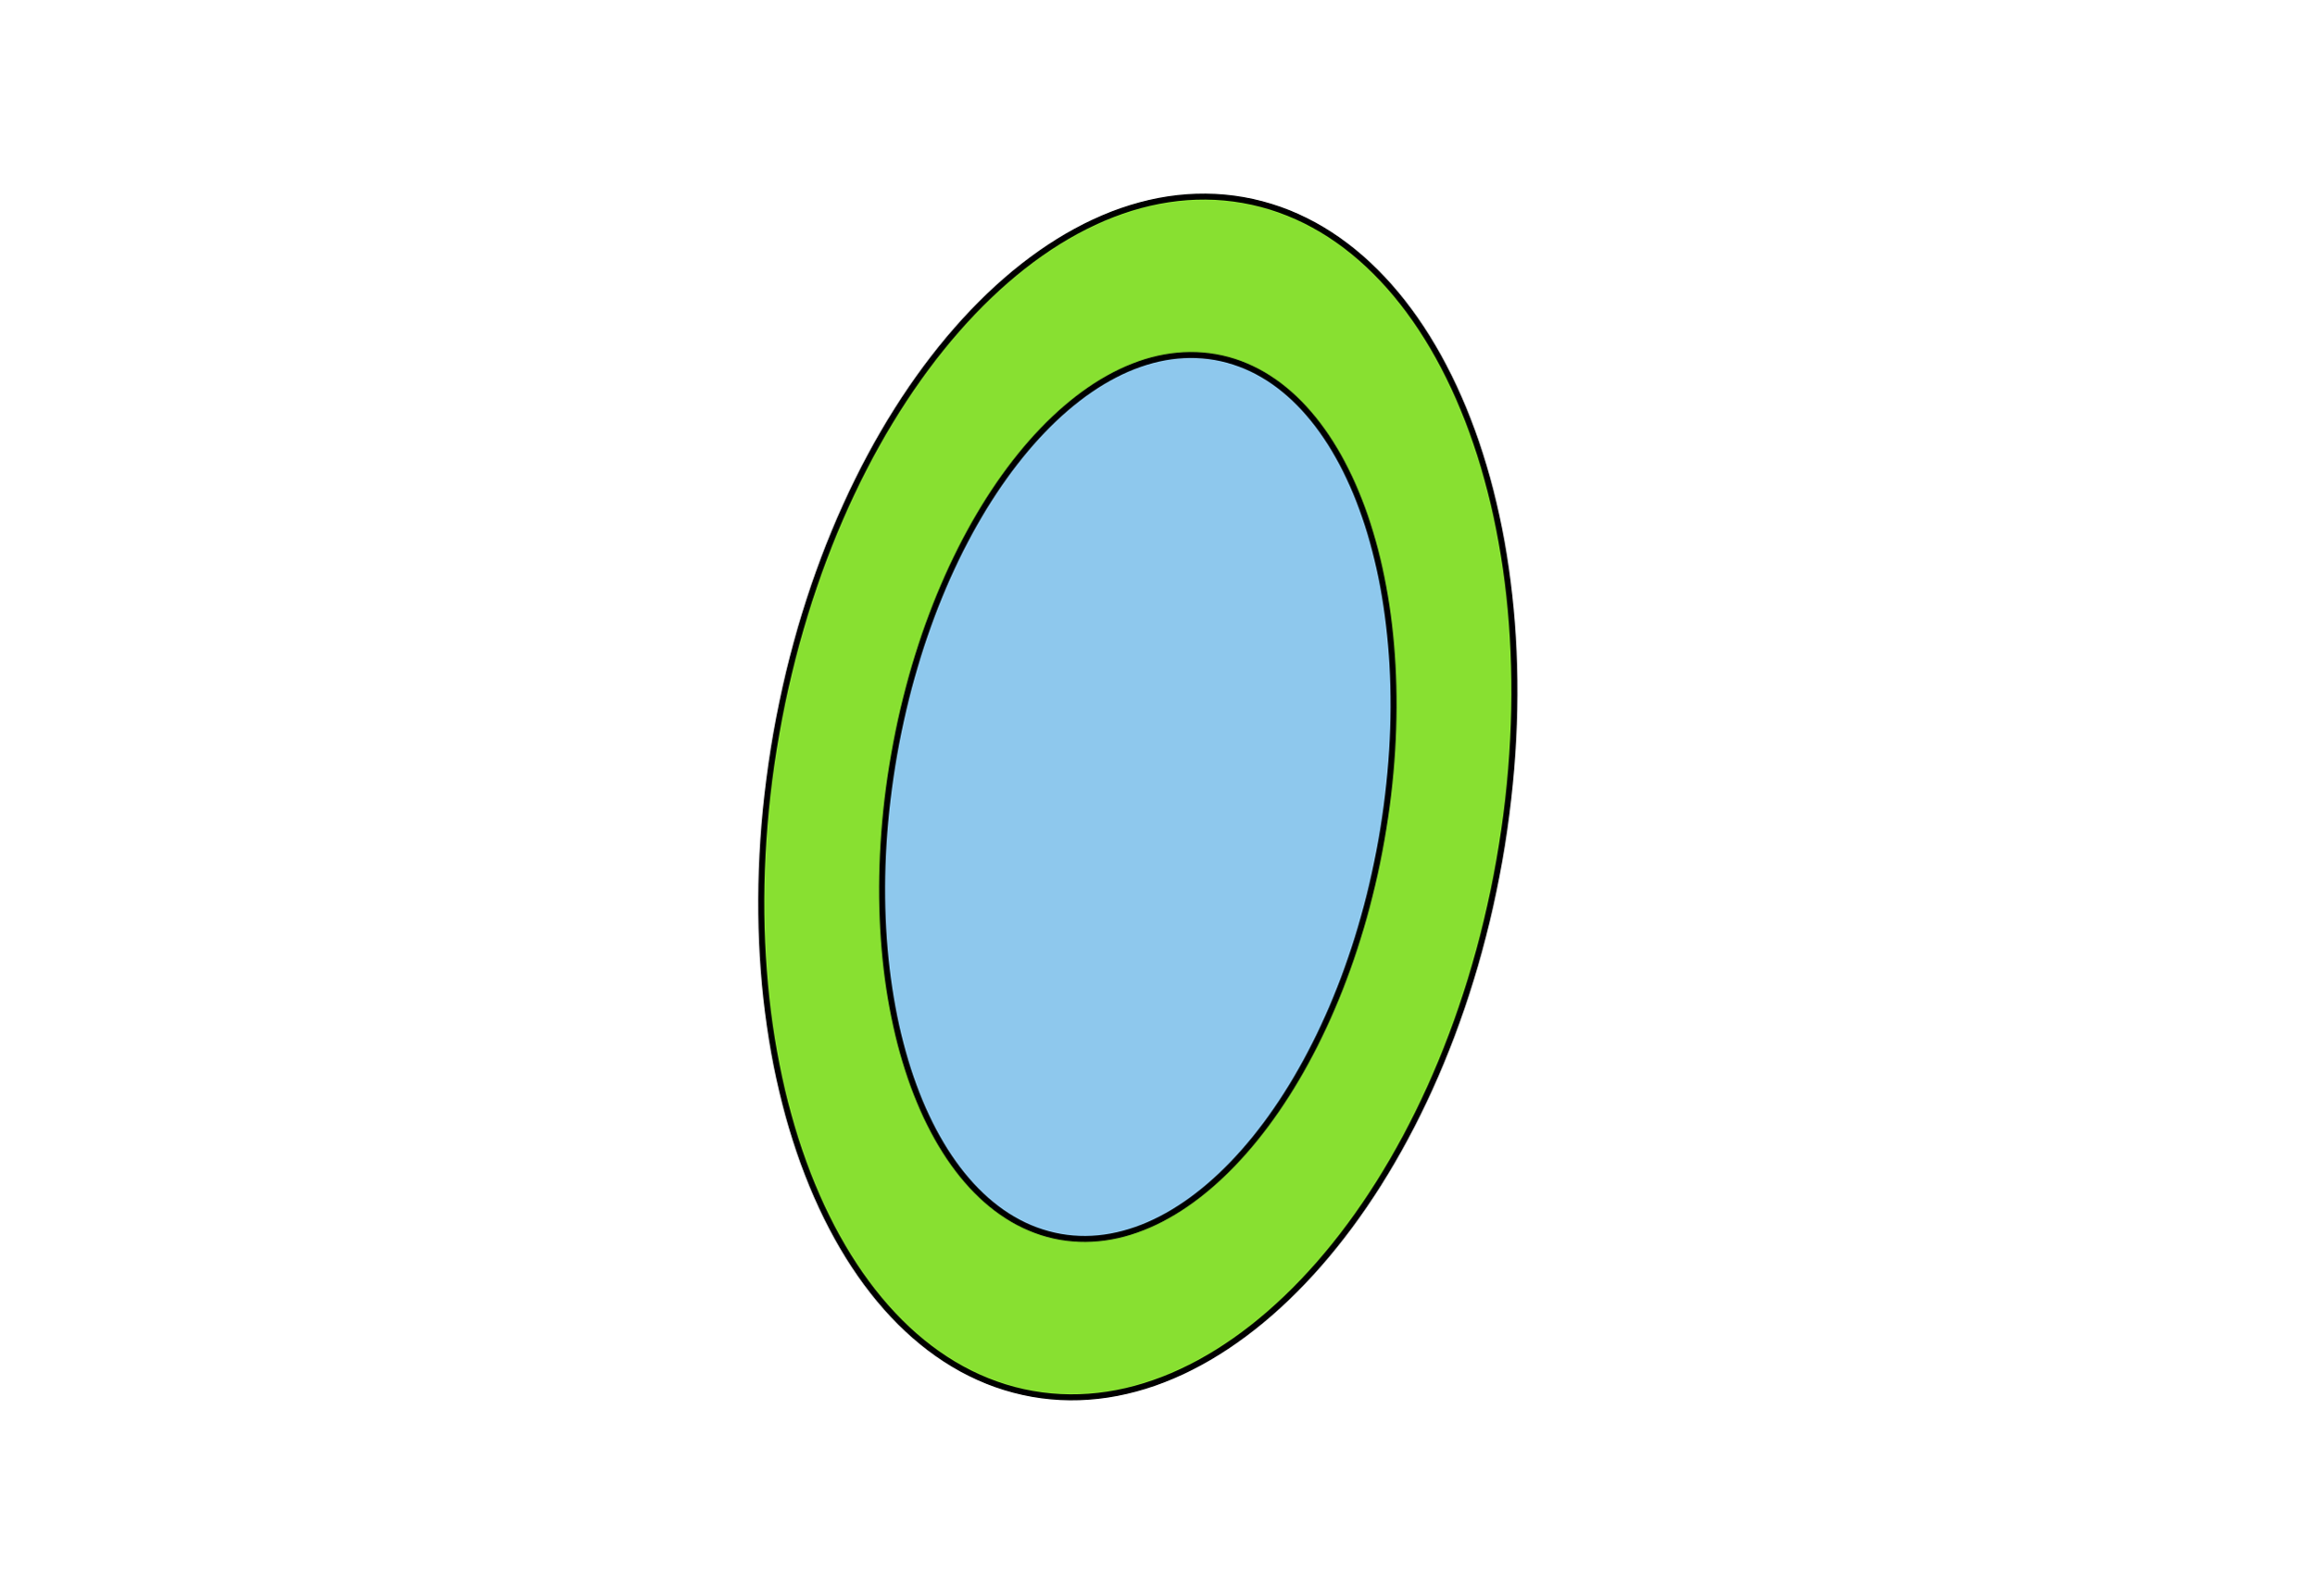
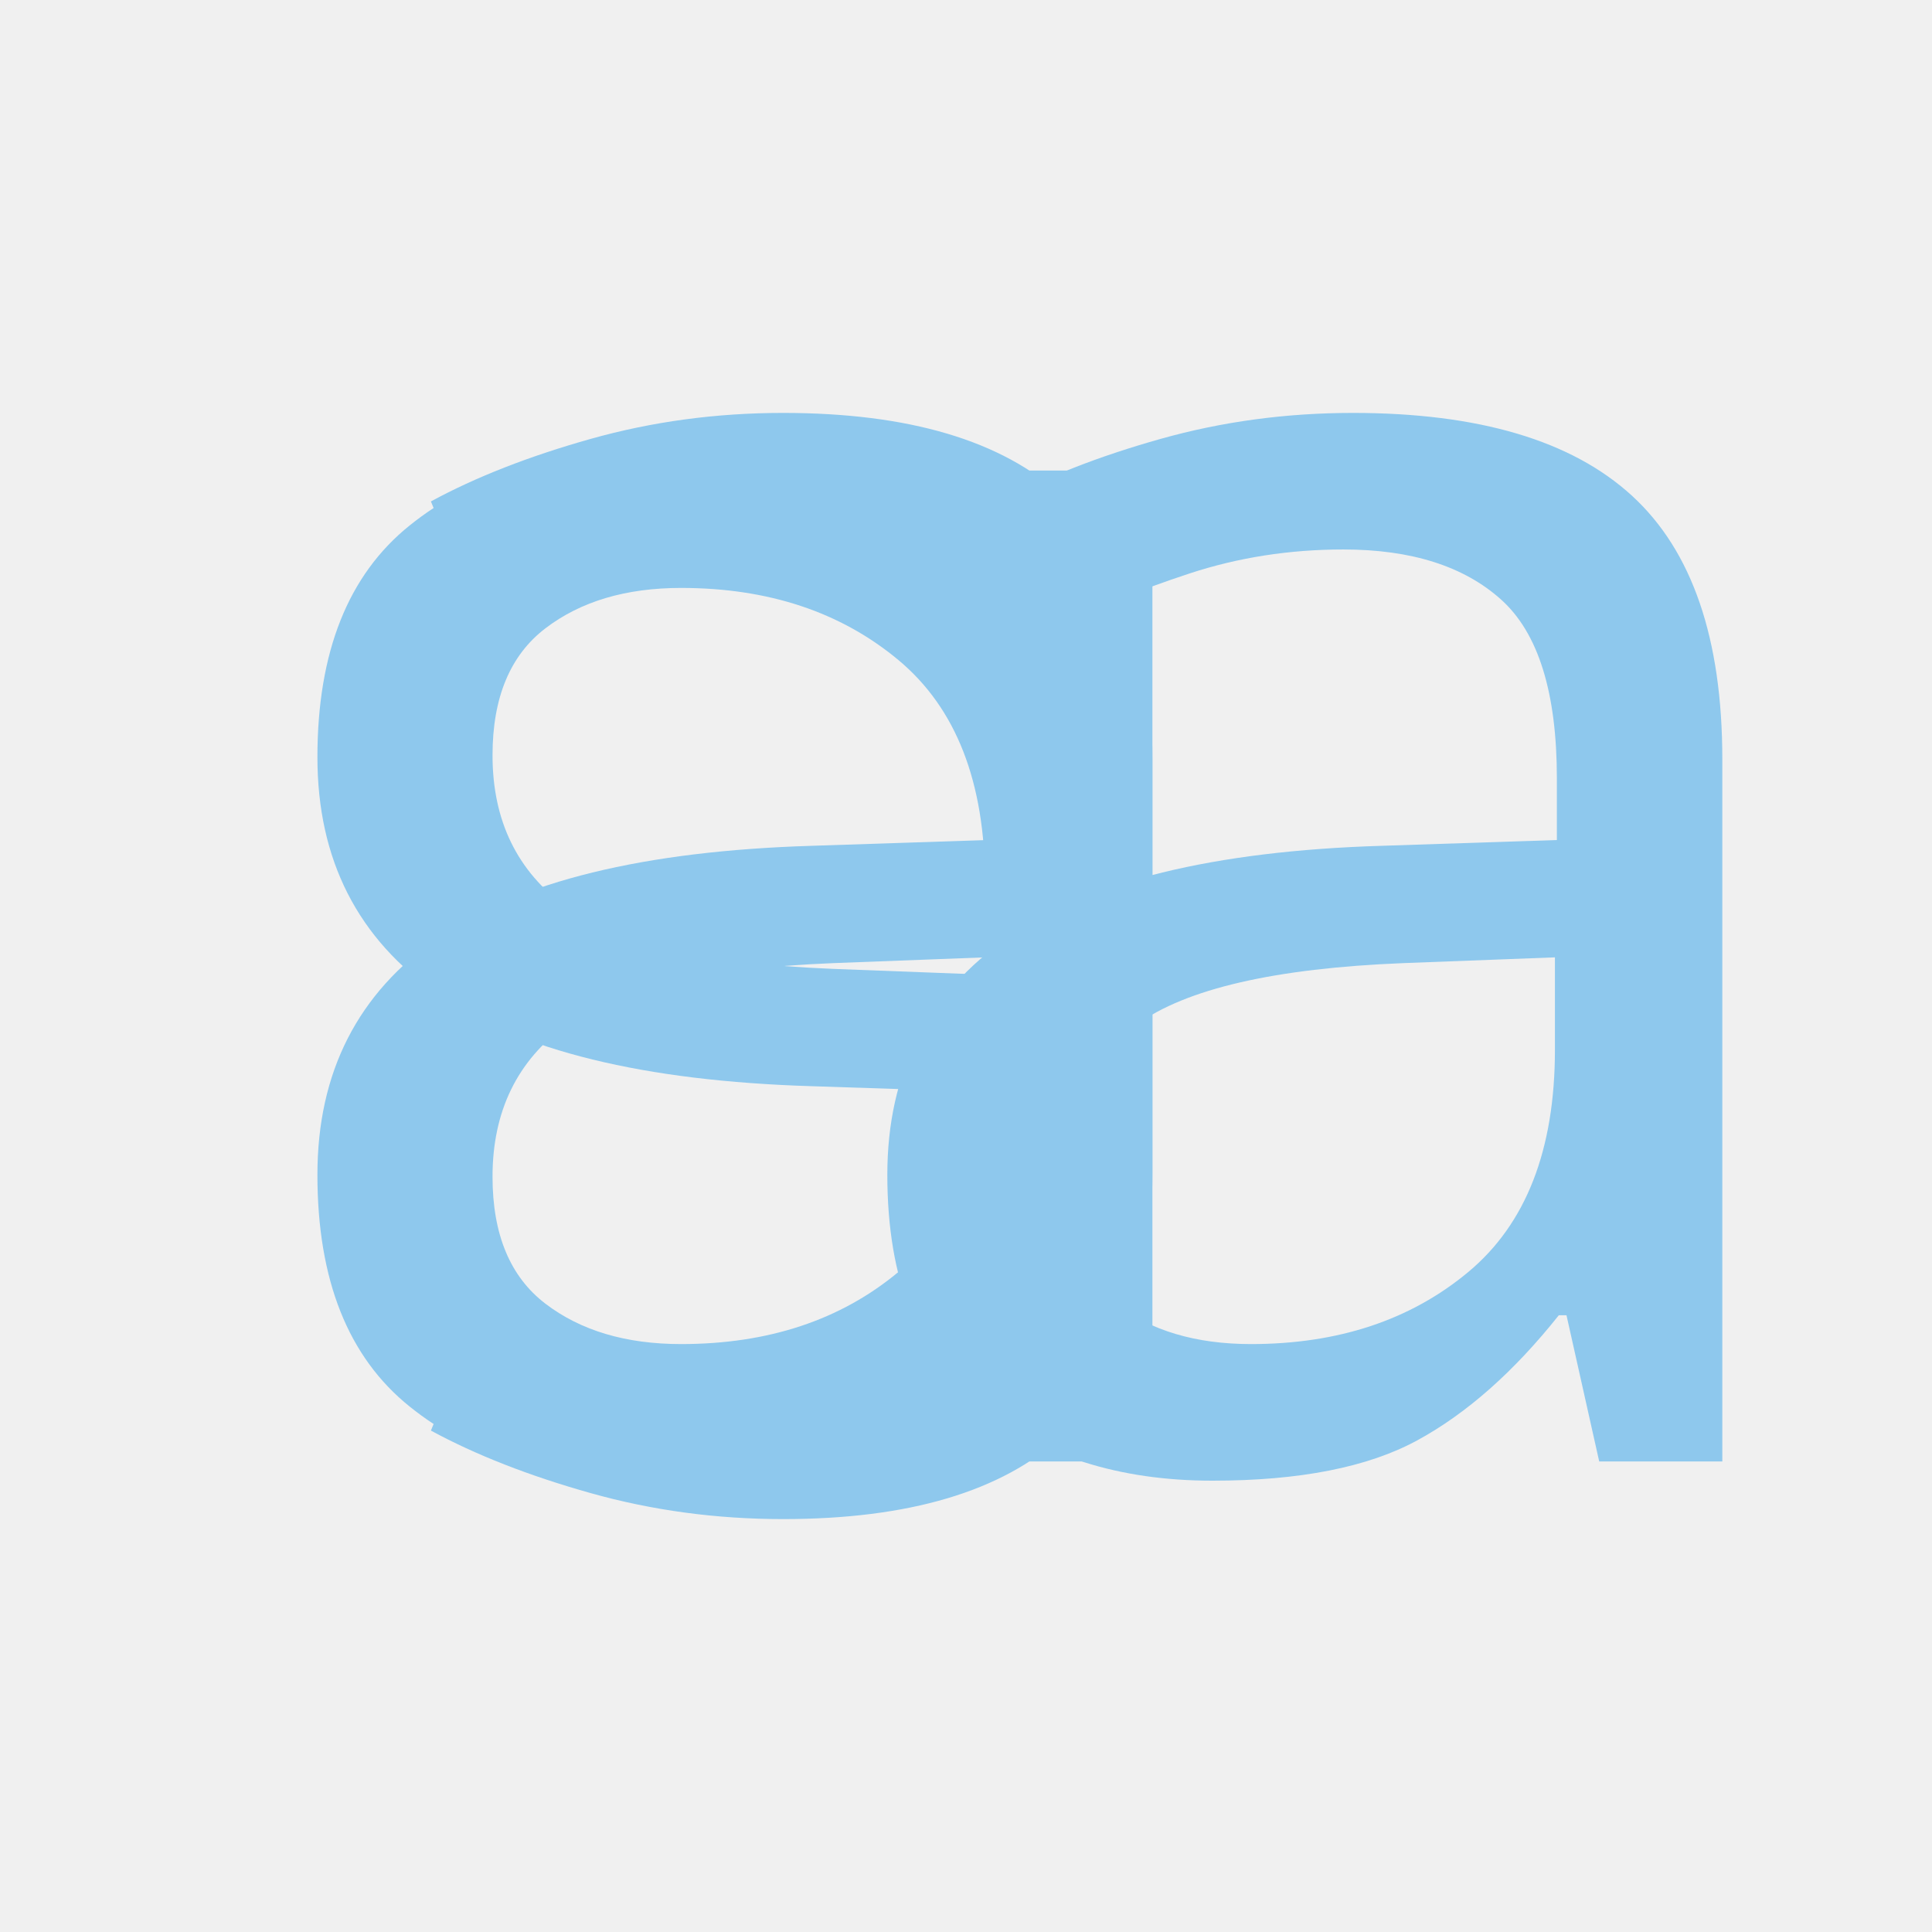
- <svg xmlns="http://www.w3.org/2000/svg" width="580" height="400">
-   <g>
-     <rect fill="#fff" id="canvas_background" height="402" width="582" y="-1" x="-1" />
-     <g display="none" overflow="visible" y="0" x="0" height="100%" width="100%" id="canvasGrid">
-       <rect fill="url(#gridpattern)" stroke-width="0" y="0" x="0" height="100%" width="100%" />
-     </g>
-   </g>
-   <g>
-     <ellipse transform="rotate(10,286,201) " ry="152" rx="92" id="svg_4" cy="200" cx="285" stroke-width="1.5" stroke="#000000" fill="#88e031" />
-     <ellipse transform="rotate(10,286,201) " ry="112" rx="62" id="svg_5" cy="200" cx="285" stroke-width="1.5" stroke="#000000" fill="#8ec8ed" />
-   </g>
+ <svg xmlns="http://www.w3.org/2000/svg" version="1.1" id="Layer_1" x="0px" y="0px" viewBox="0 0 512 512" enable-background="new 0 0 512 512" xml:space="preserve">
+   <text transform="matrix(1 0 0 1 60.6654 387.3031)" fill="#8EC8ED" font-family="'CoreMellow15','LibreBaskerville-Bold'" font-size="509.882">a</text>
+   <text transform="matrix(1 0 0 1 211.6979 387.3031)" fill="#8EC8ED" font-family="'CoreMellow15','LibreBaskerville-Bold'" font-size="509.882">a</text>
+   <text transform="matrix(1 0 0 -1 60.6659 124.6984)" fill="#8EC8ED" font-family="'CoreMellow15','LibreBaskerville-Bold'" font-size="509.882">a</text>
</svg>
